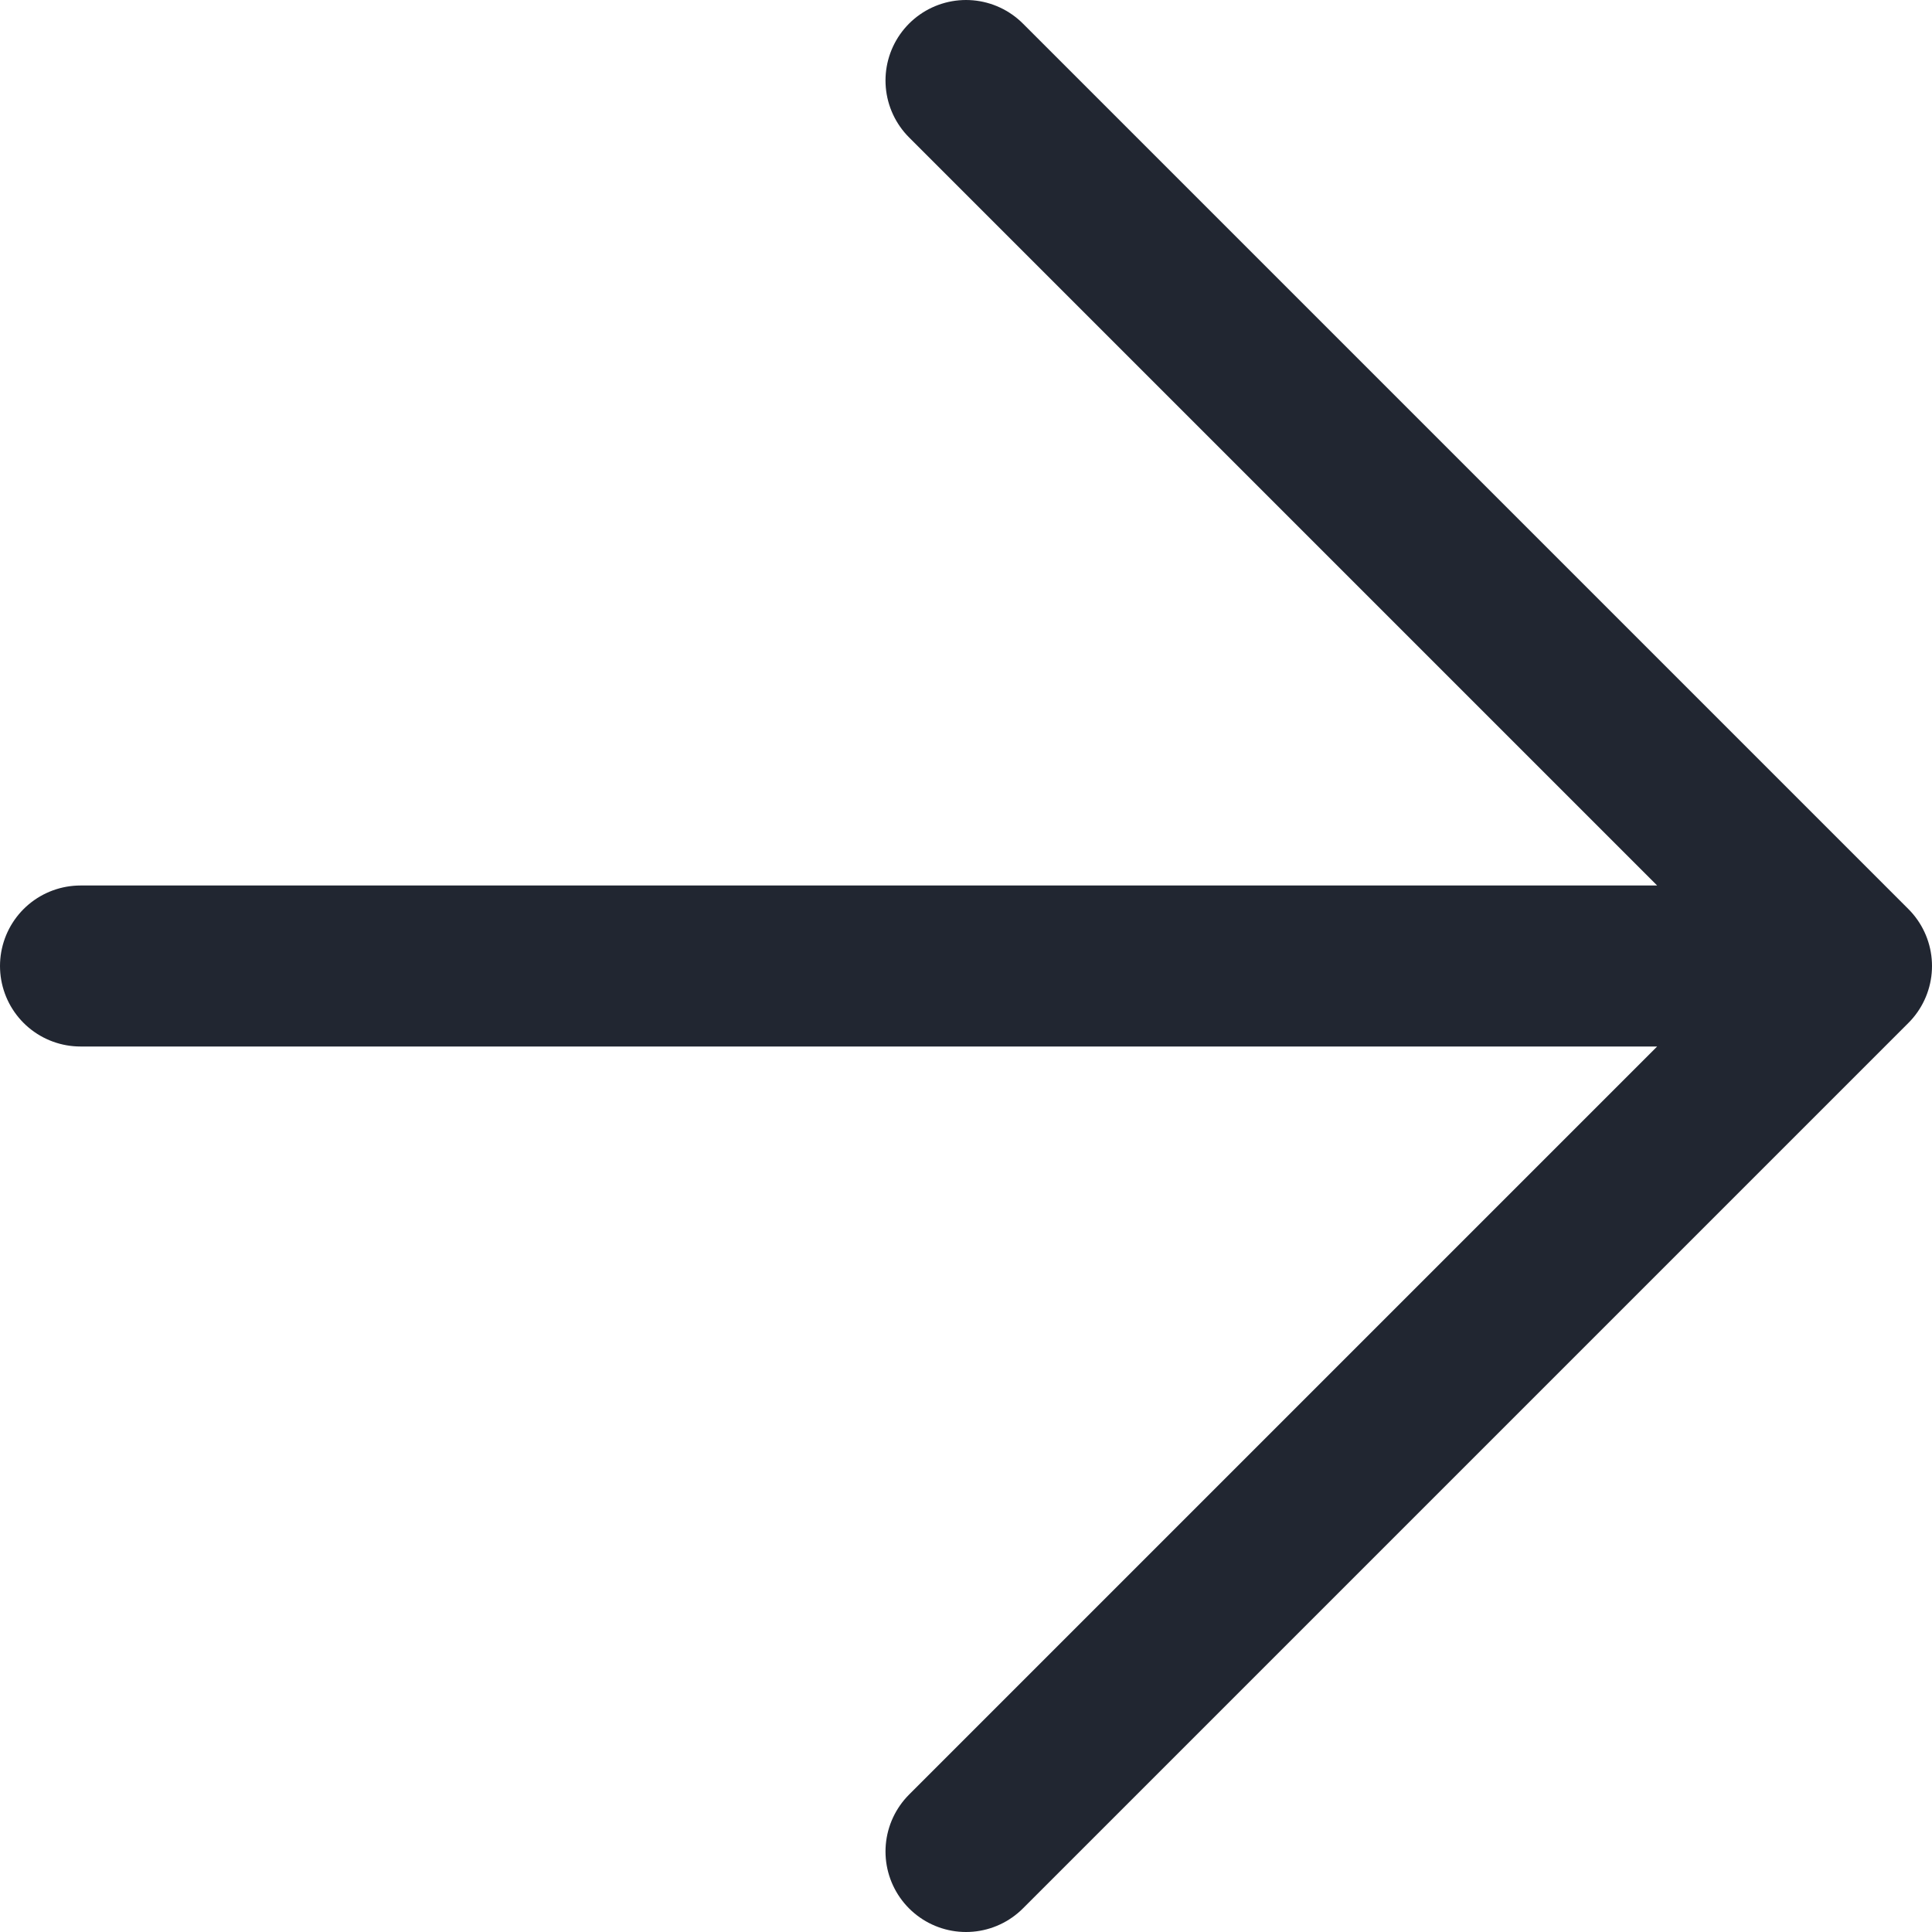
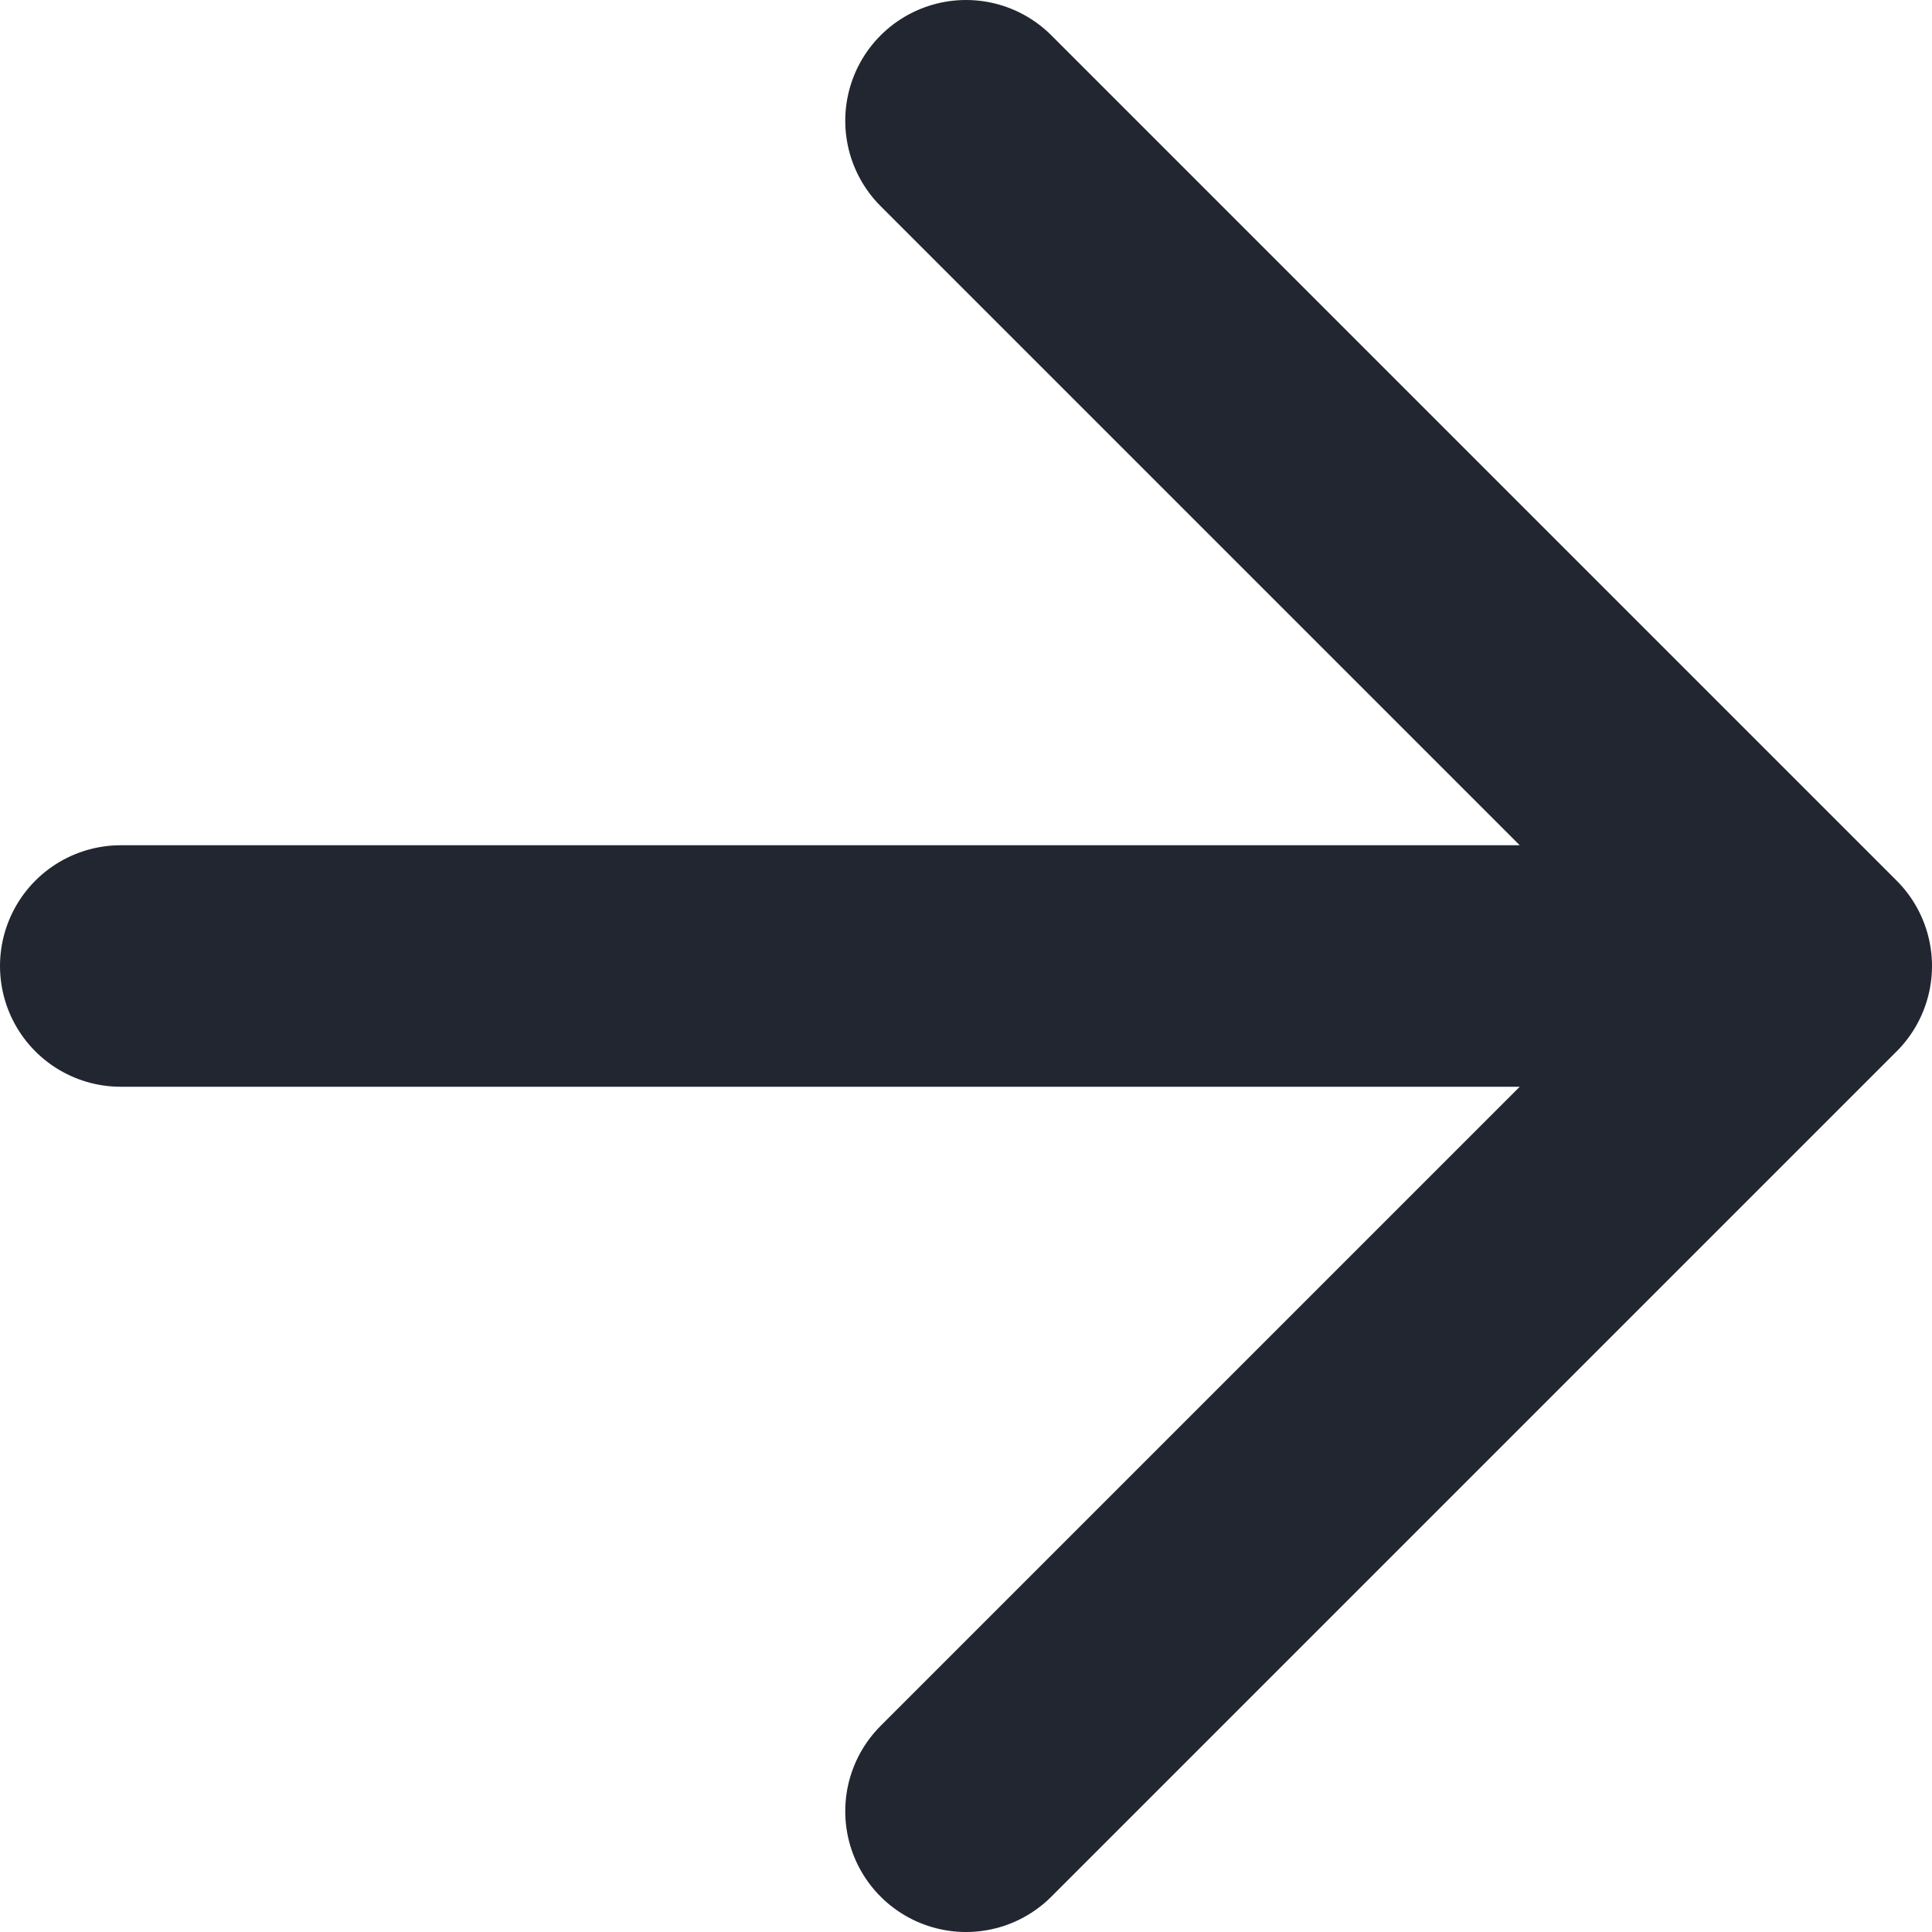
- <svg xmlns="http://www.w3.org/2000/svg" width="24" height="24" viewBox="0 0 24 24" fill="none">
-   <path d="M12 1L23 12M23 12L12 23M23 12H1" stroke="#212631" stroke-width="2" stroke-linecap="round" stroke-linejoin="round" />
+ <svg xmlns="http://www.w3.org/2000/svg" width="16" height="16" viewBox="0 0 16 16" fill="none">
+   <path d="M8 1L15 8M15 8L8 15M15 8H1" stroke="#212631" stroke-width="2" stroke-linecap="round" stroke-linejoin="round" />
</svg>
